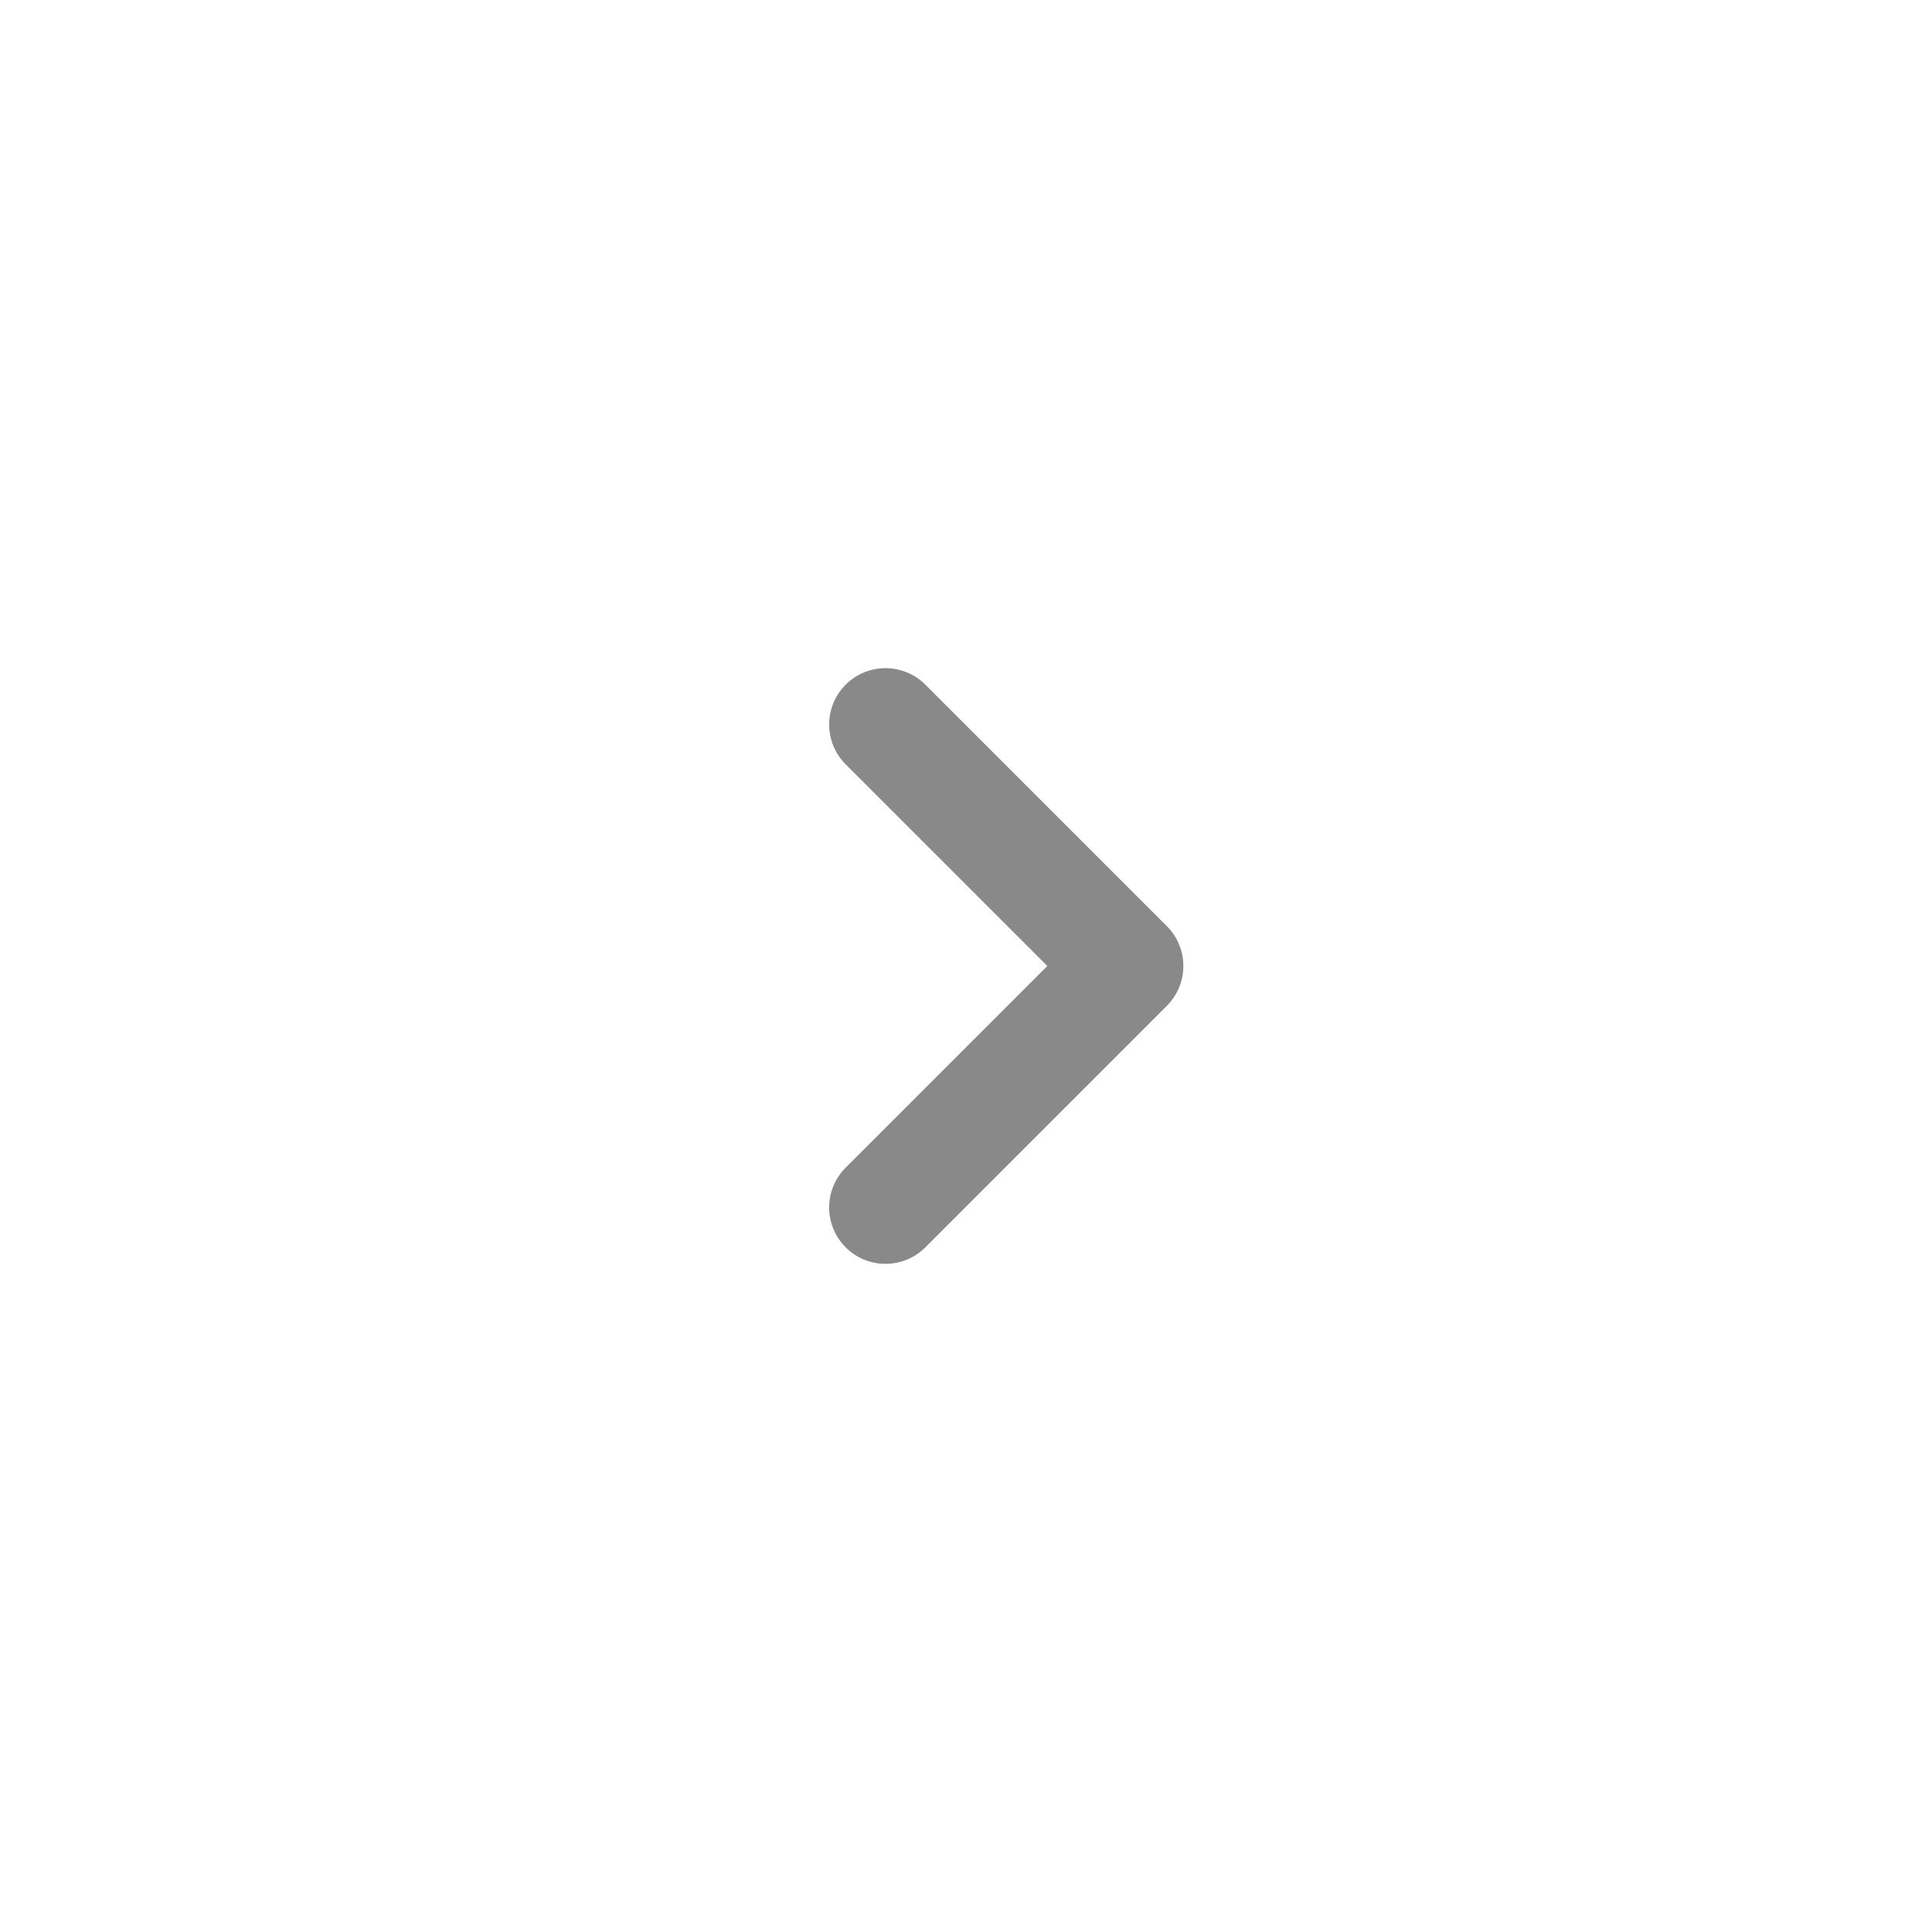
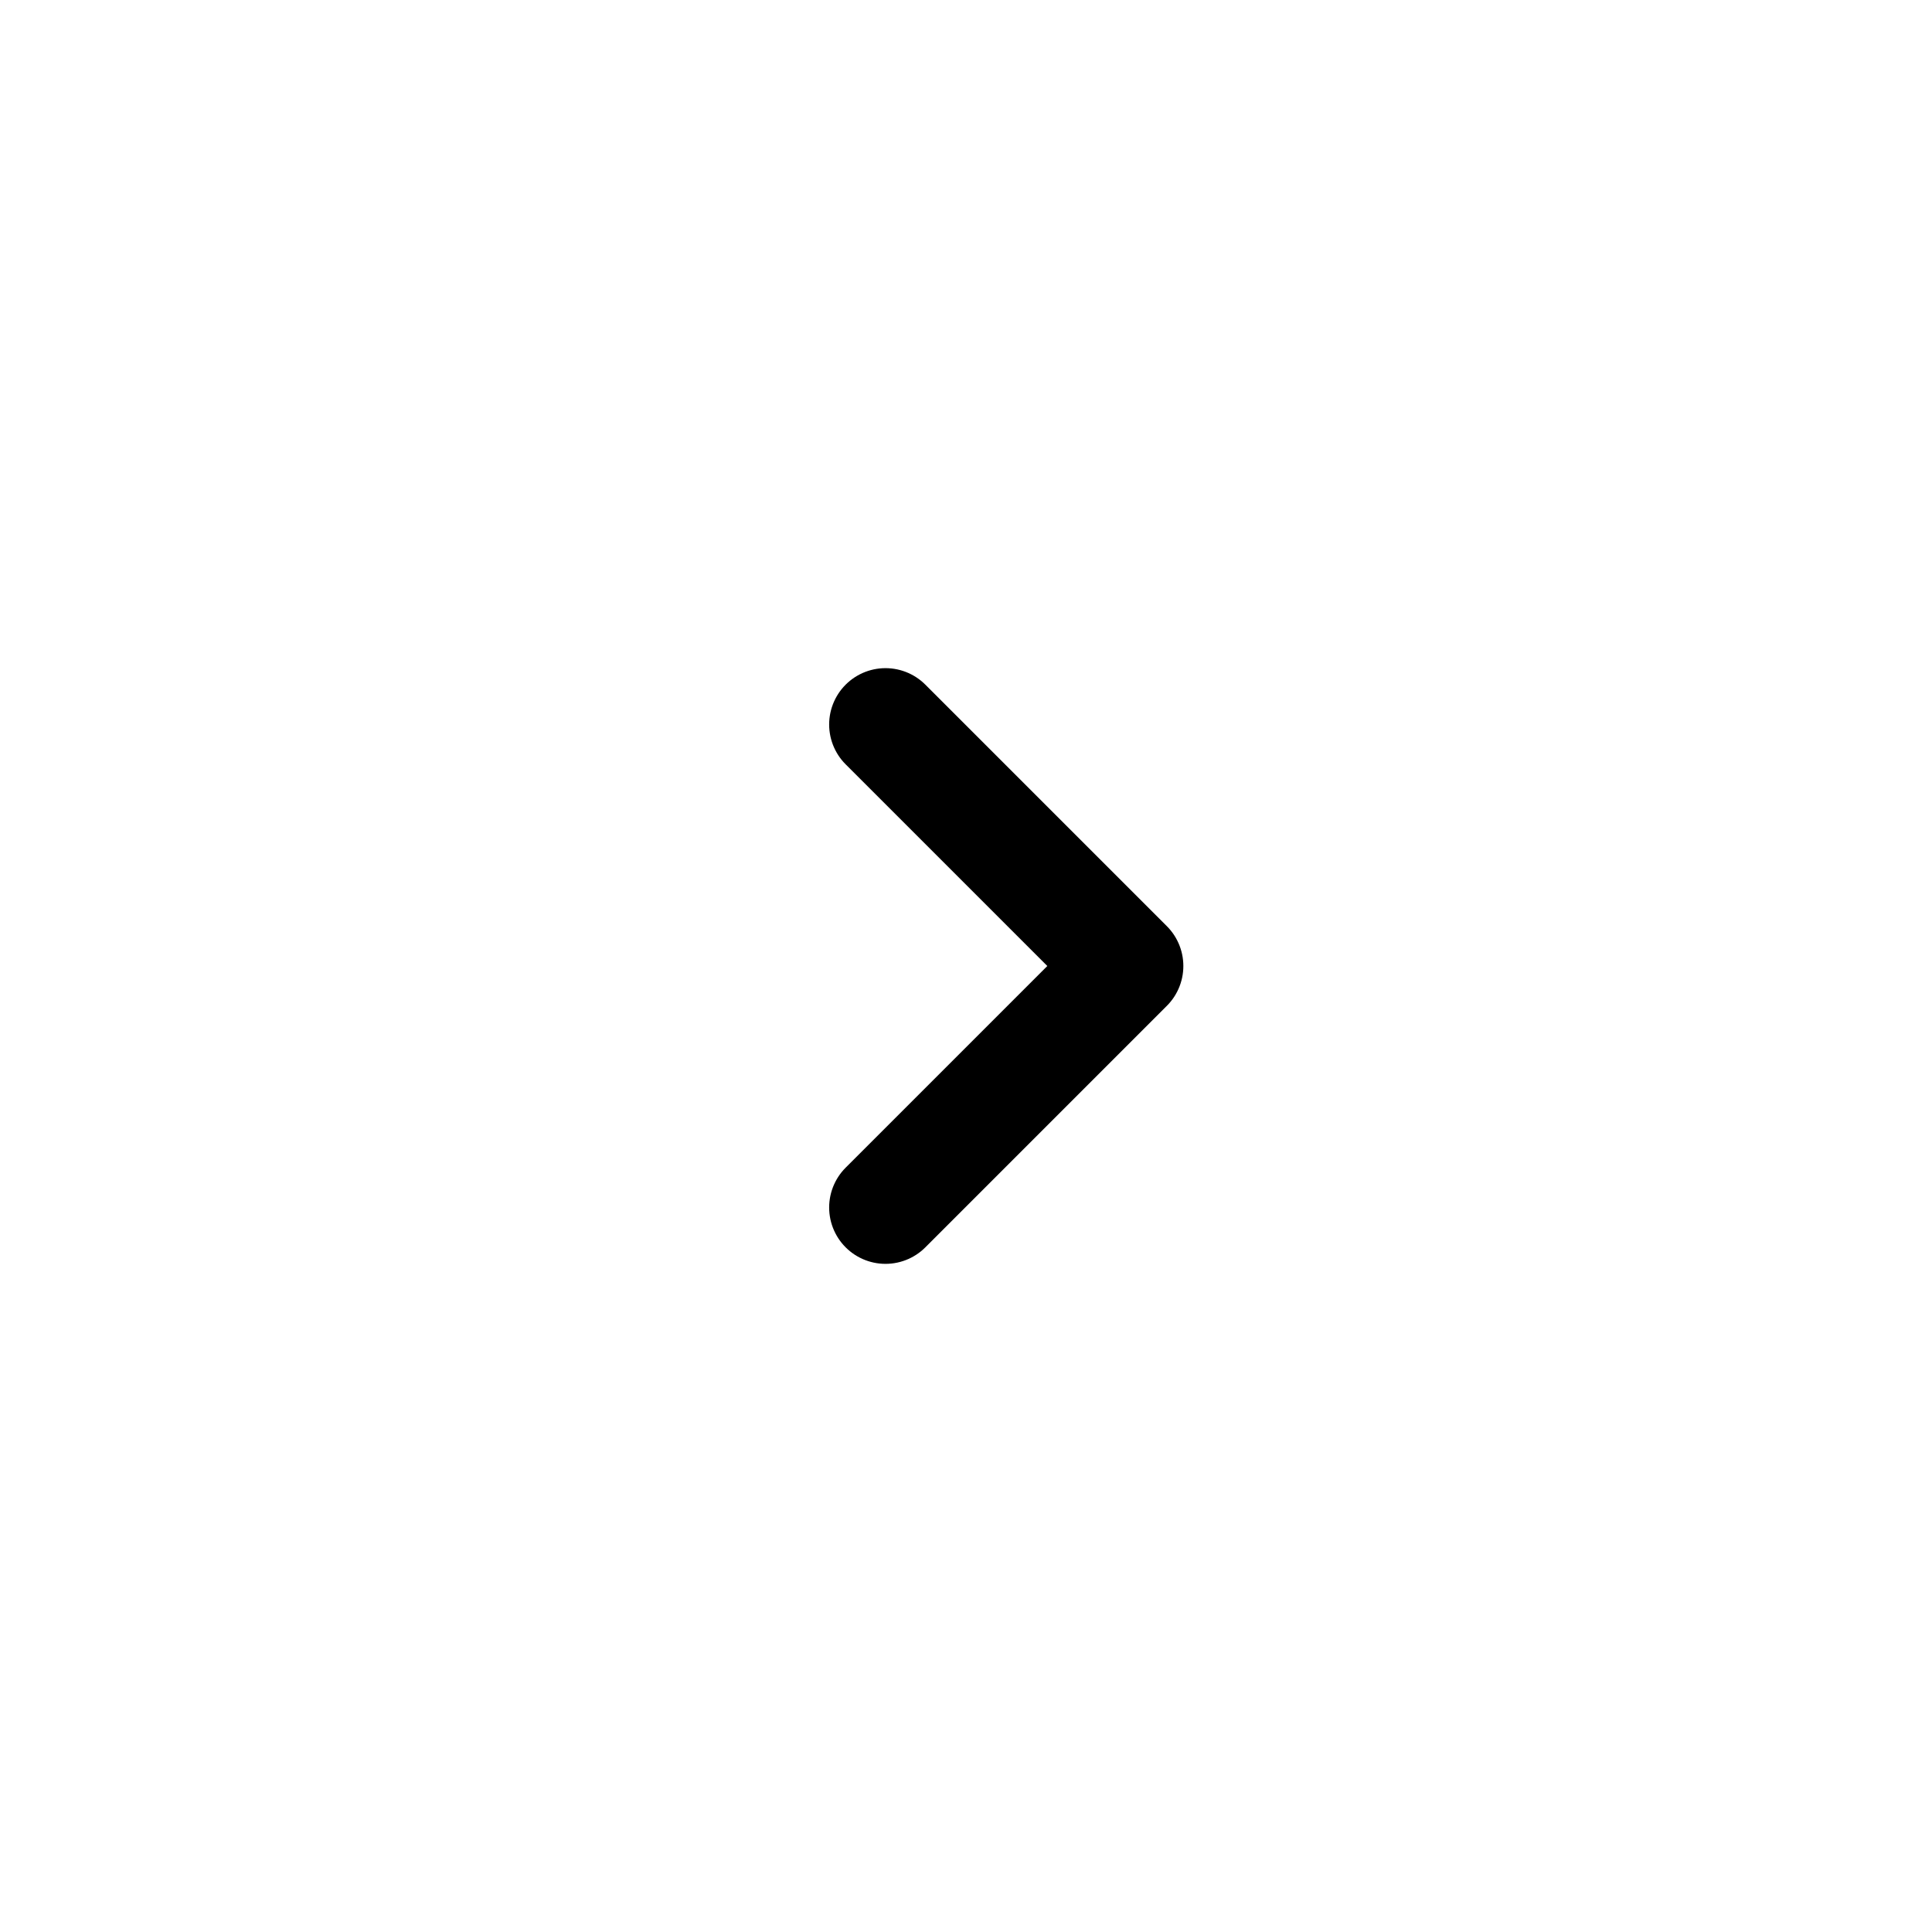
<svg xmlns="http://www.w3.org/2000/svg" width="24" height="24" viewBox="0 0 24 24" fill="none">
-   <path d="M11 15L14 12L11 9" stroke="#898989" stroke-width="1.4" stroke-linecap="round" stroke-linejoin="round" />
+   <path d="M11 15L14 12L11 9" stroke="currentColor" stroke-width="1.4" stroke-linecap="round" stroke-linejoin="round" />
</svg>
